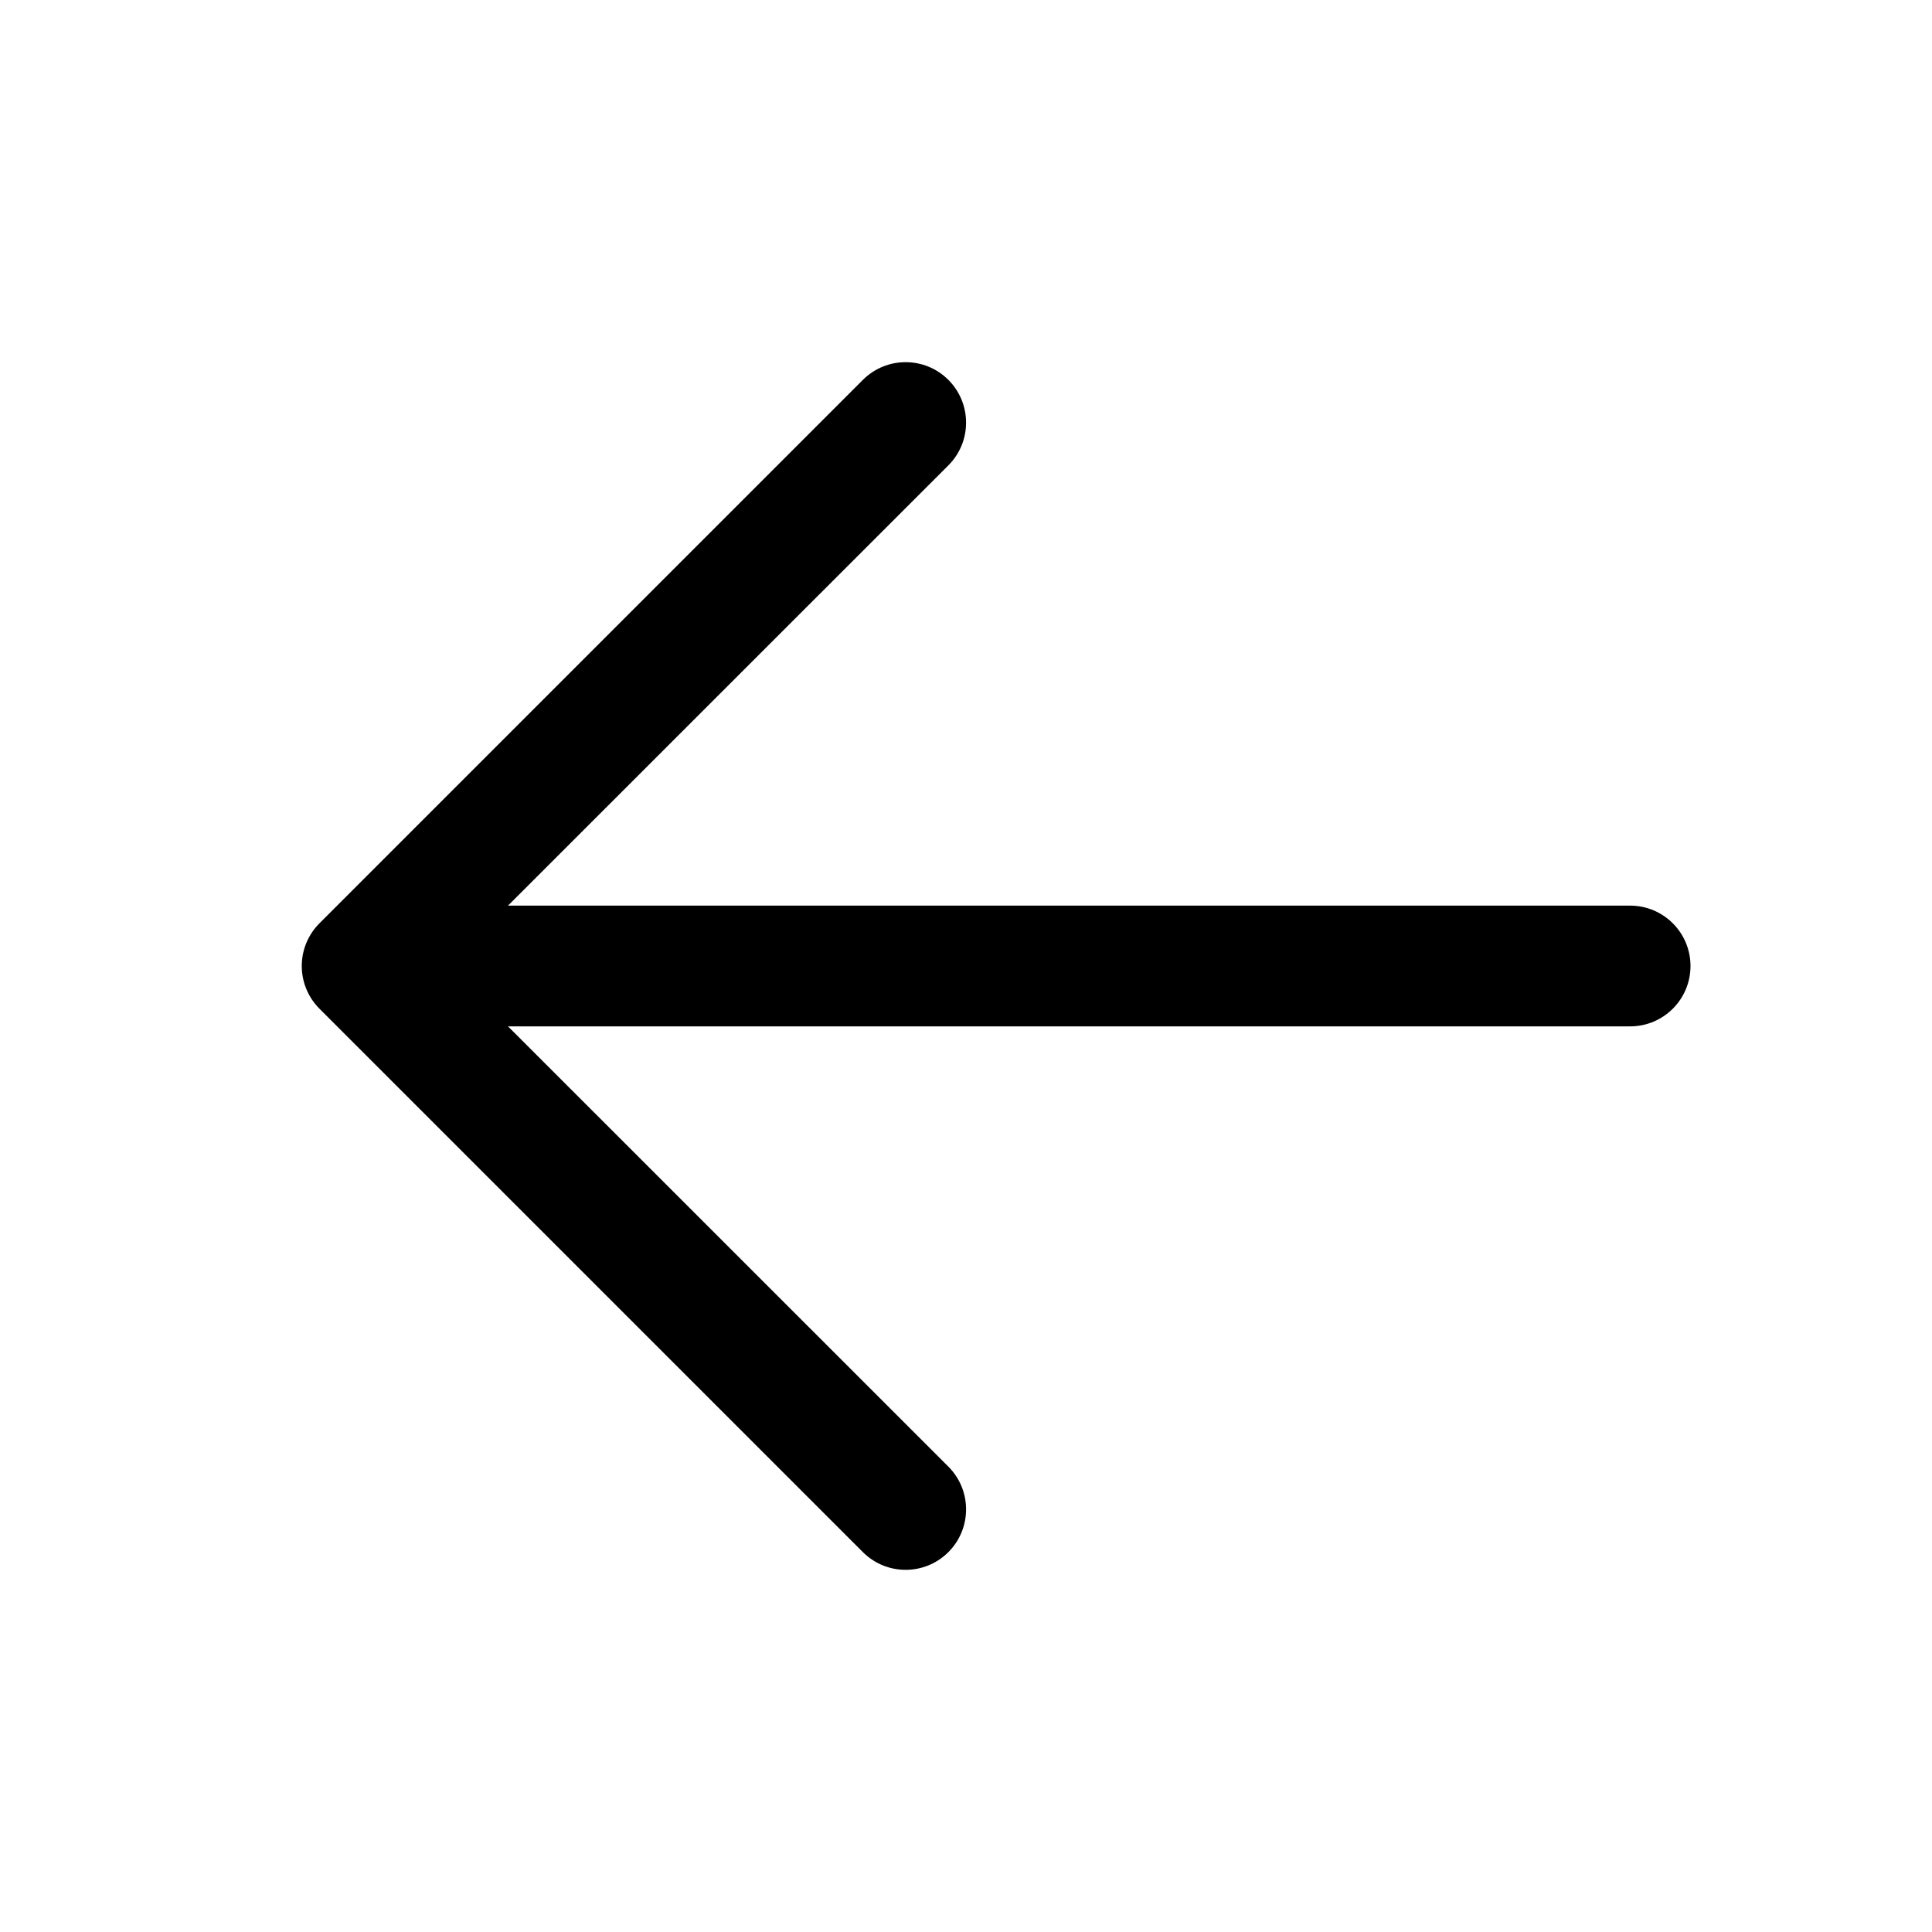
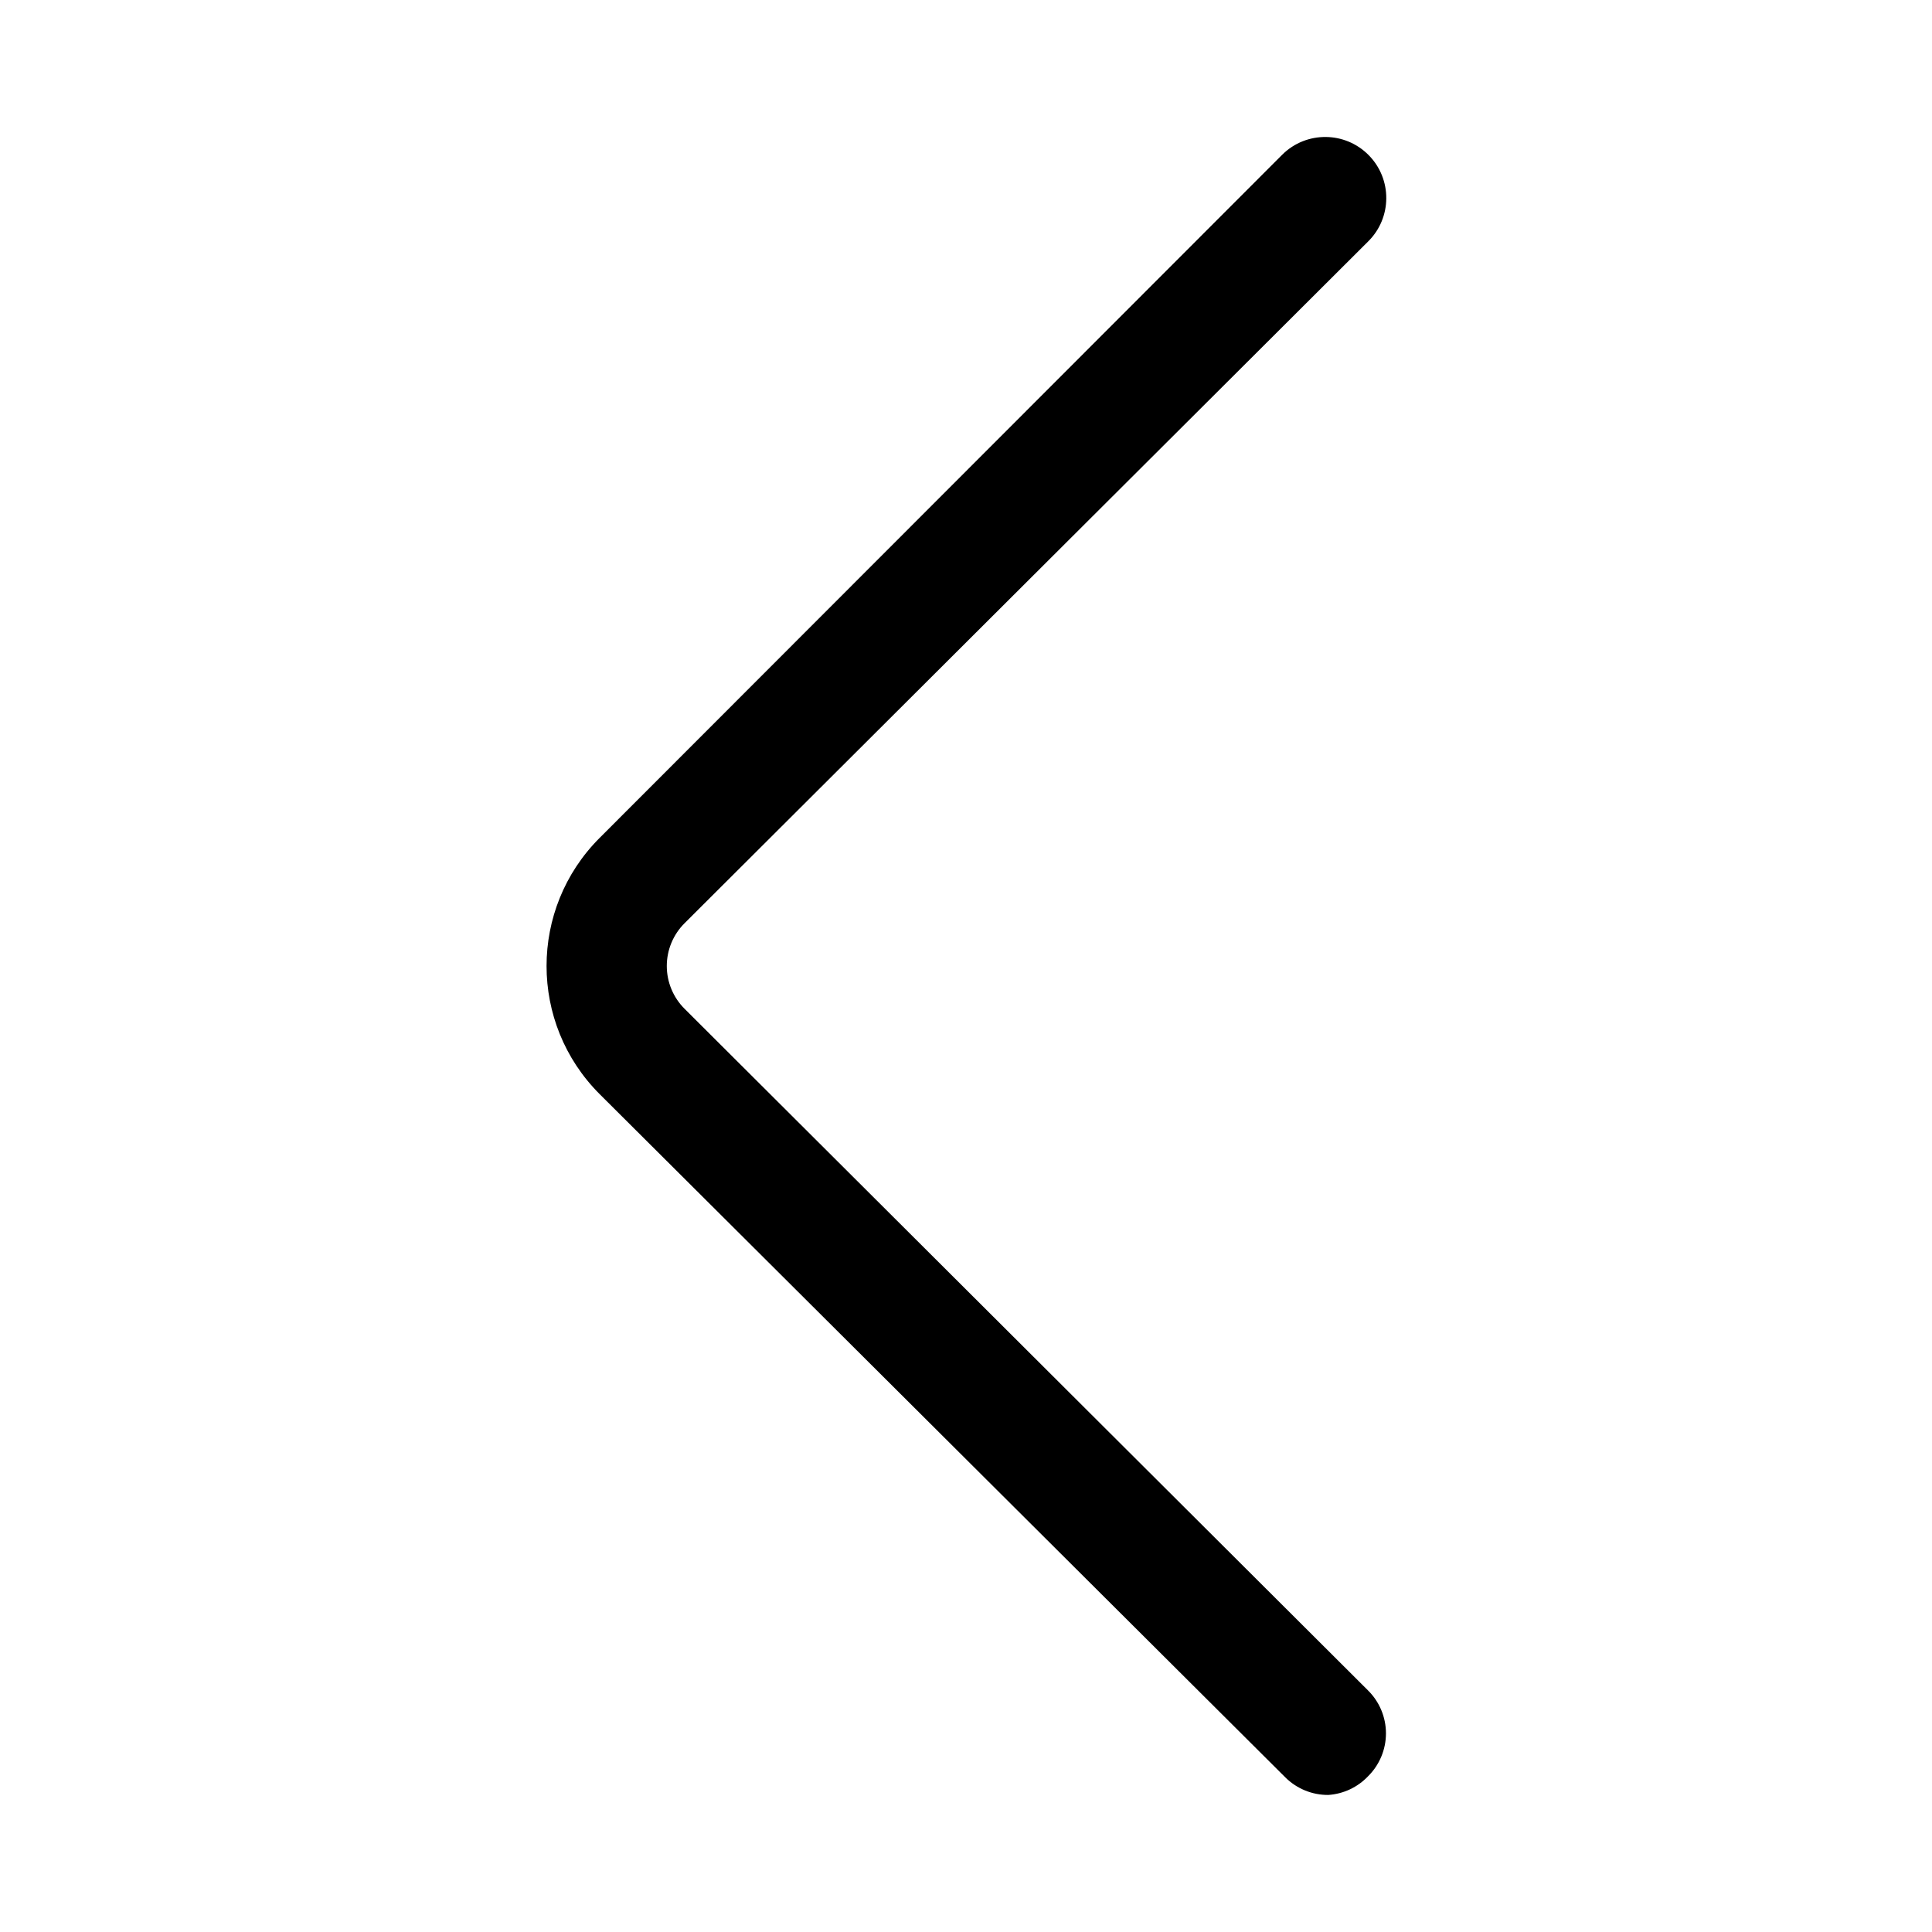
- <svg xmlns="http://www.w3.org/2000/svg" width="800px" height="800px" viewBox="0 0 1024 1024" class="icon">
-   <path fill="#000000" d="M224 480h640a32 32 0 110 64H224a32 32 0 010-64z" />
-   <path fill="#000000" d="M237.248 512l265.408 265.344a32 32 0 01-45.312 45.312l-288-288a32 32 0 010-45.312l288-288a32 32 0 1145.312 45.312L237.248 512z" />
+ <svg xmlns="http://www.w3.org/2000/svg" width="800px" height="800px" viewBox="0 0 32 32">
+   <defs>
+     <style>.cls-1{fill:#000;}</style>
+   </defs>
+   <g data-name="arrow left" id="arrow_left">
+     <path class="cls-1" d="M22,29.73a1,1,0,0,1-.71-.29L9.93,18.12a3,3,0,0,1,0-4.24L21.24,2.56A1,1,0,1,1,22.66,4L11.34,15.29a1,1,0,0,0,0,1.42L22.66,28a1,1,0,0,1,0,1.42A1,1,0,0,1,22,29.73Z" />
+   </g>
</svg>
